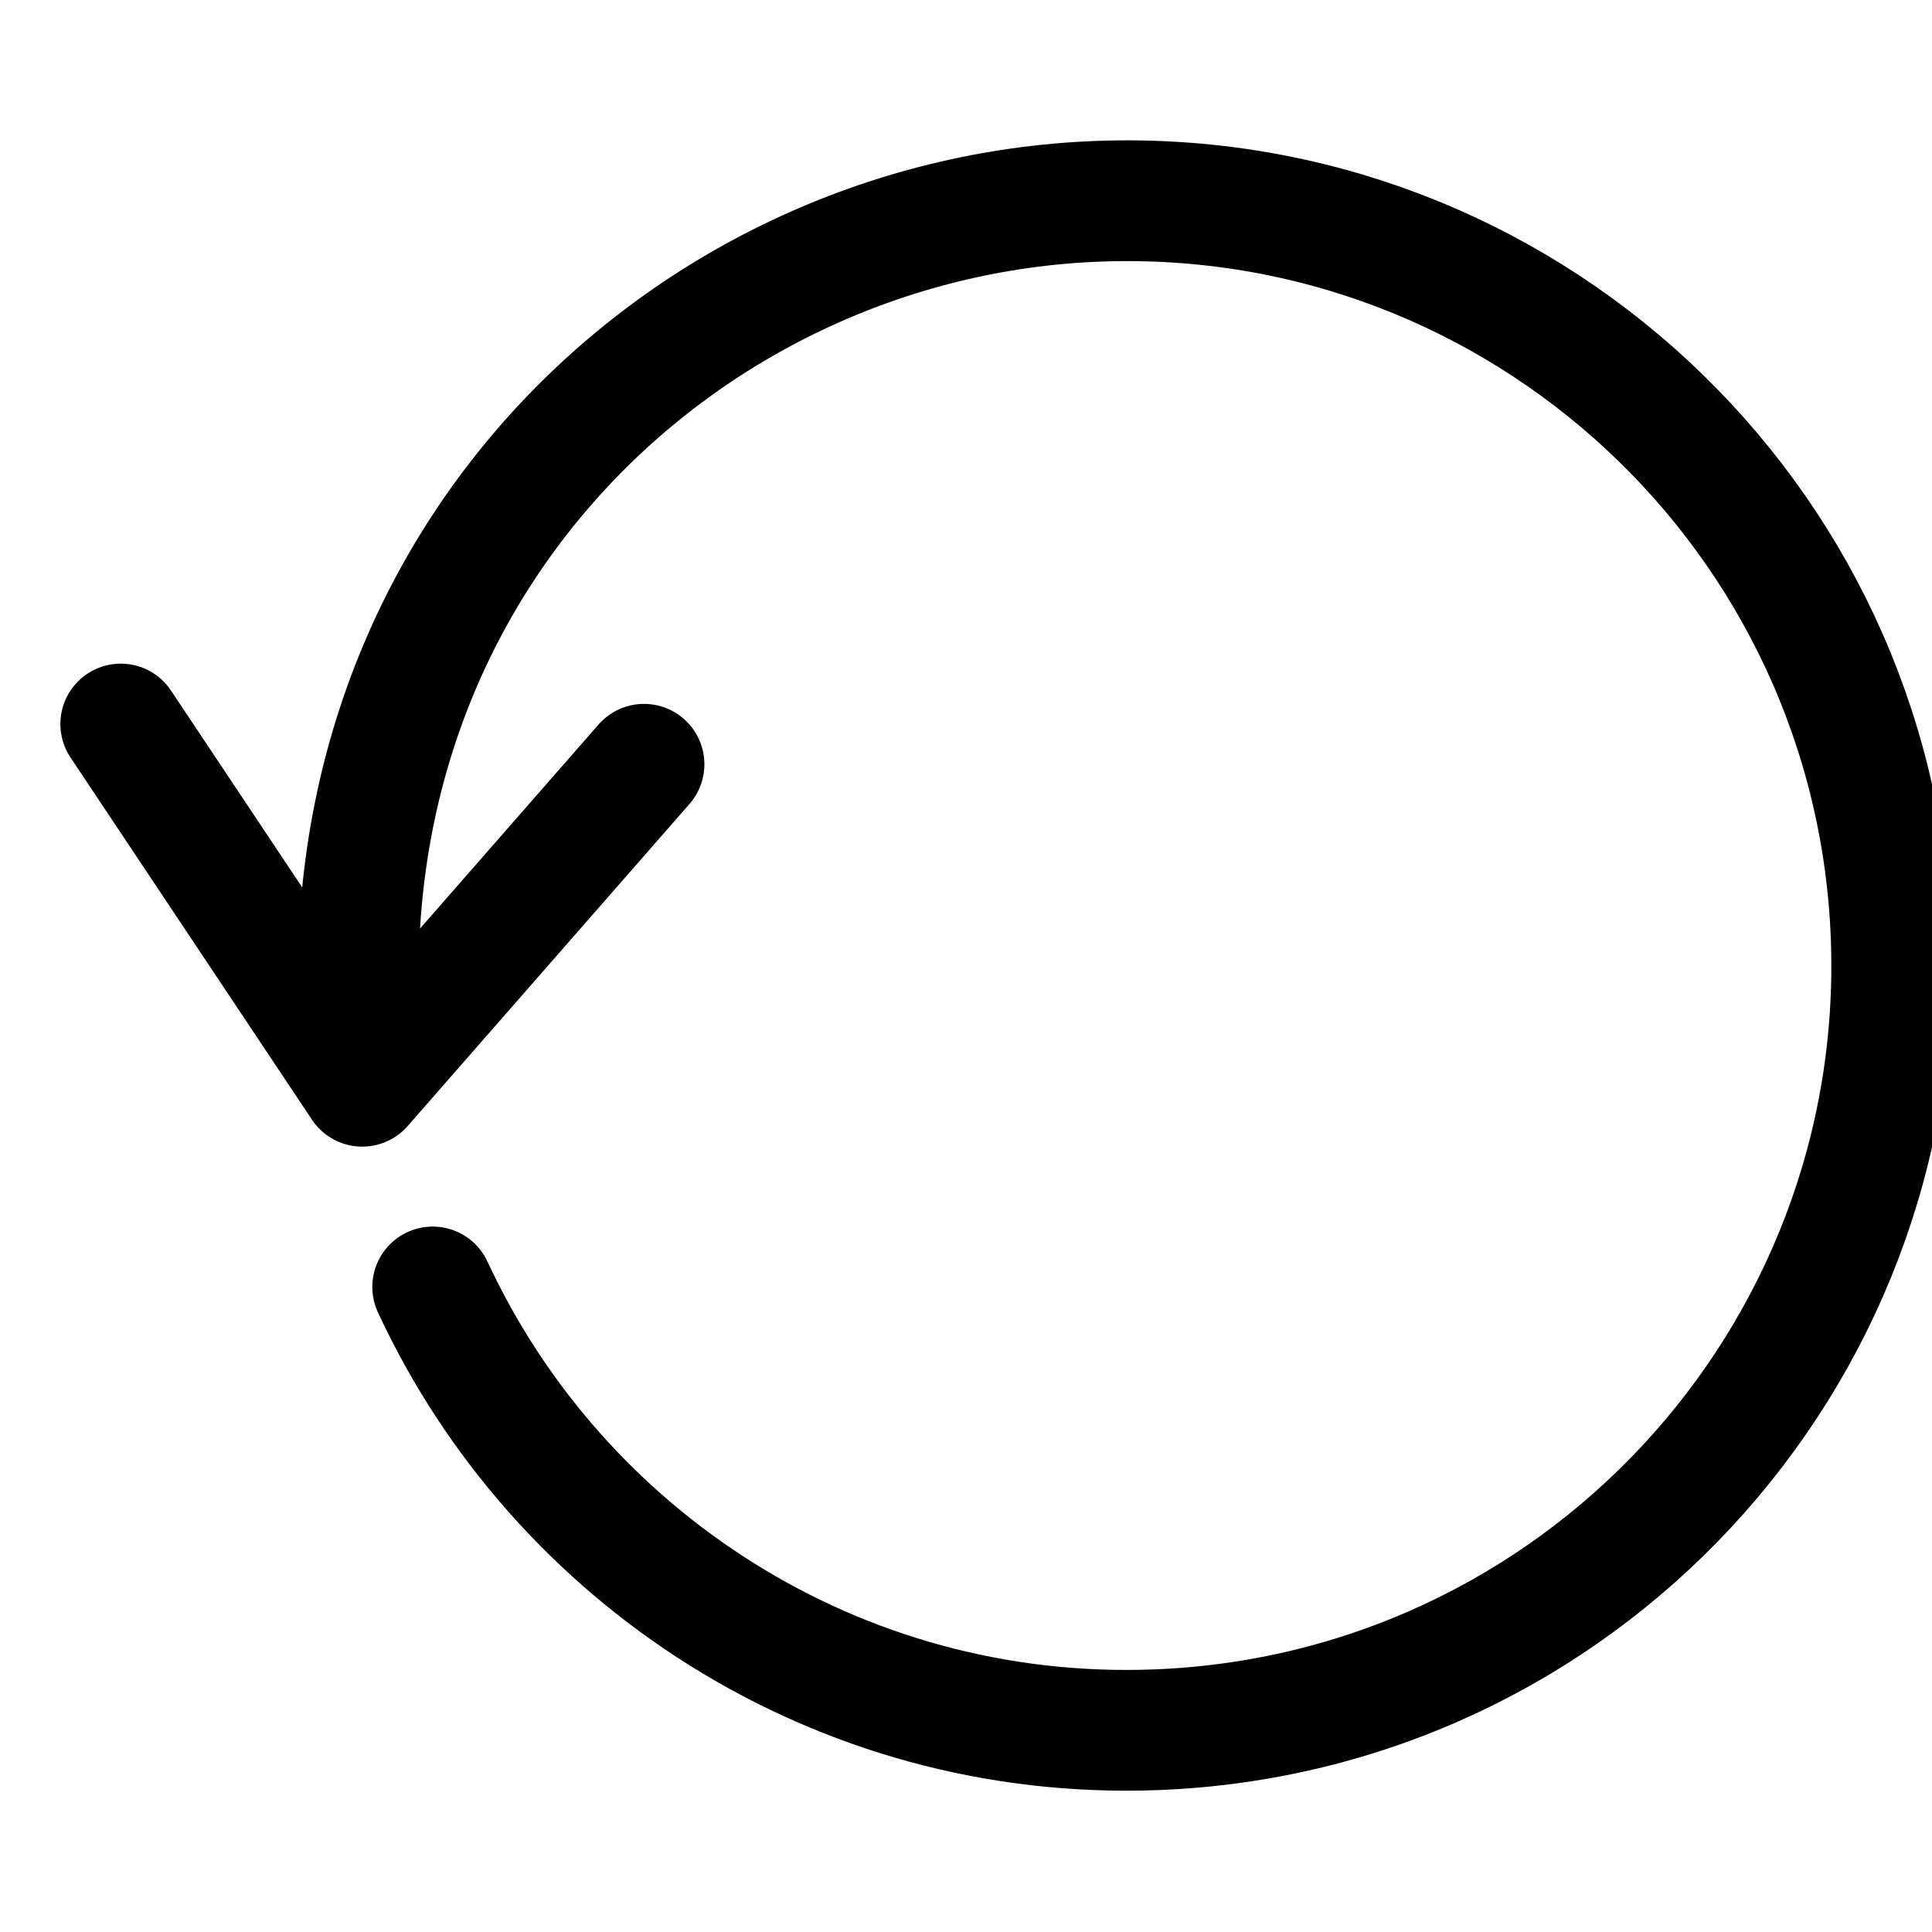
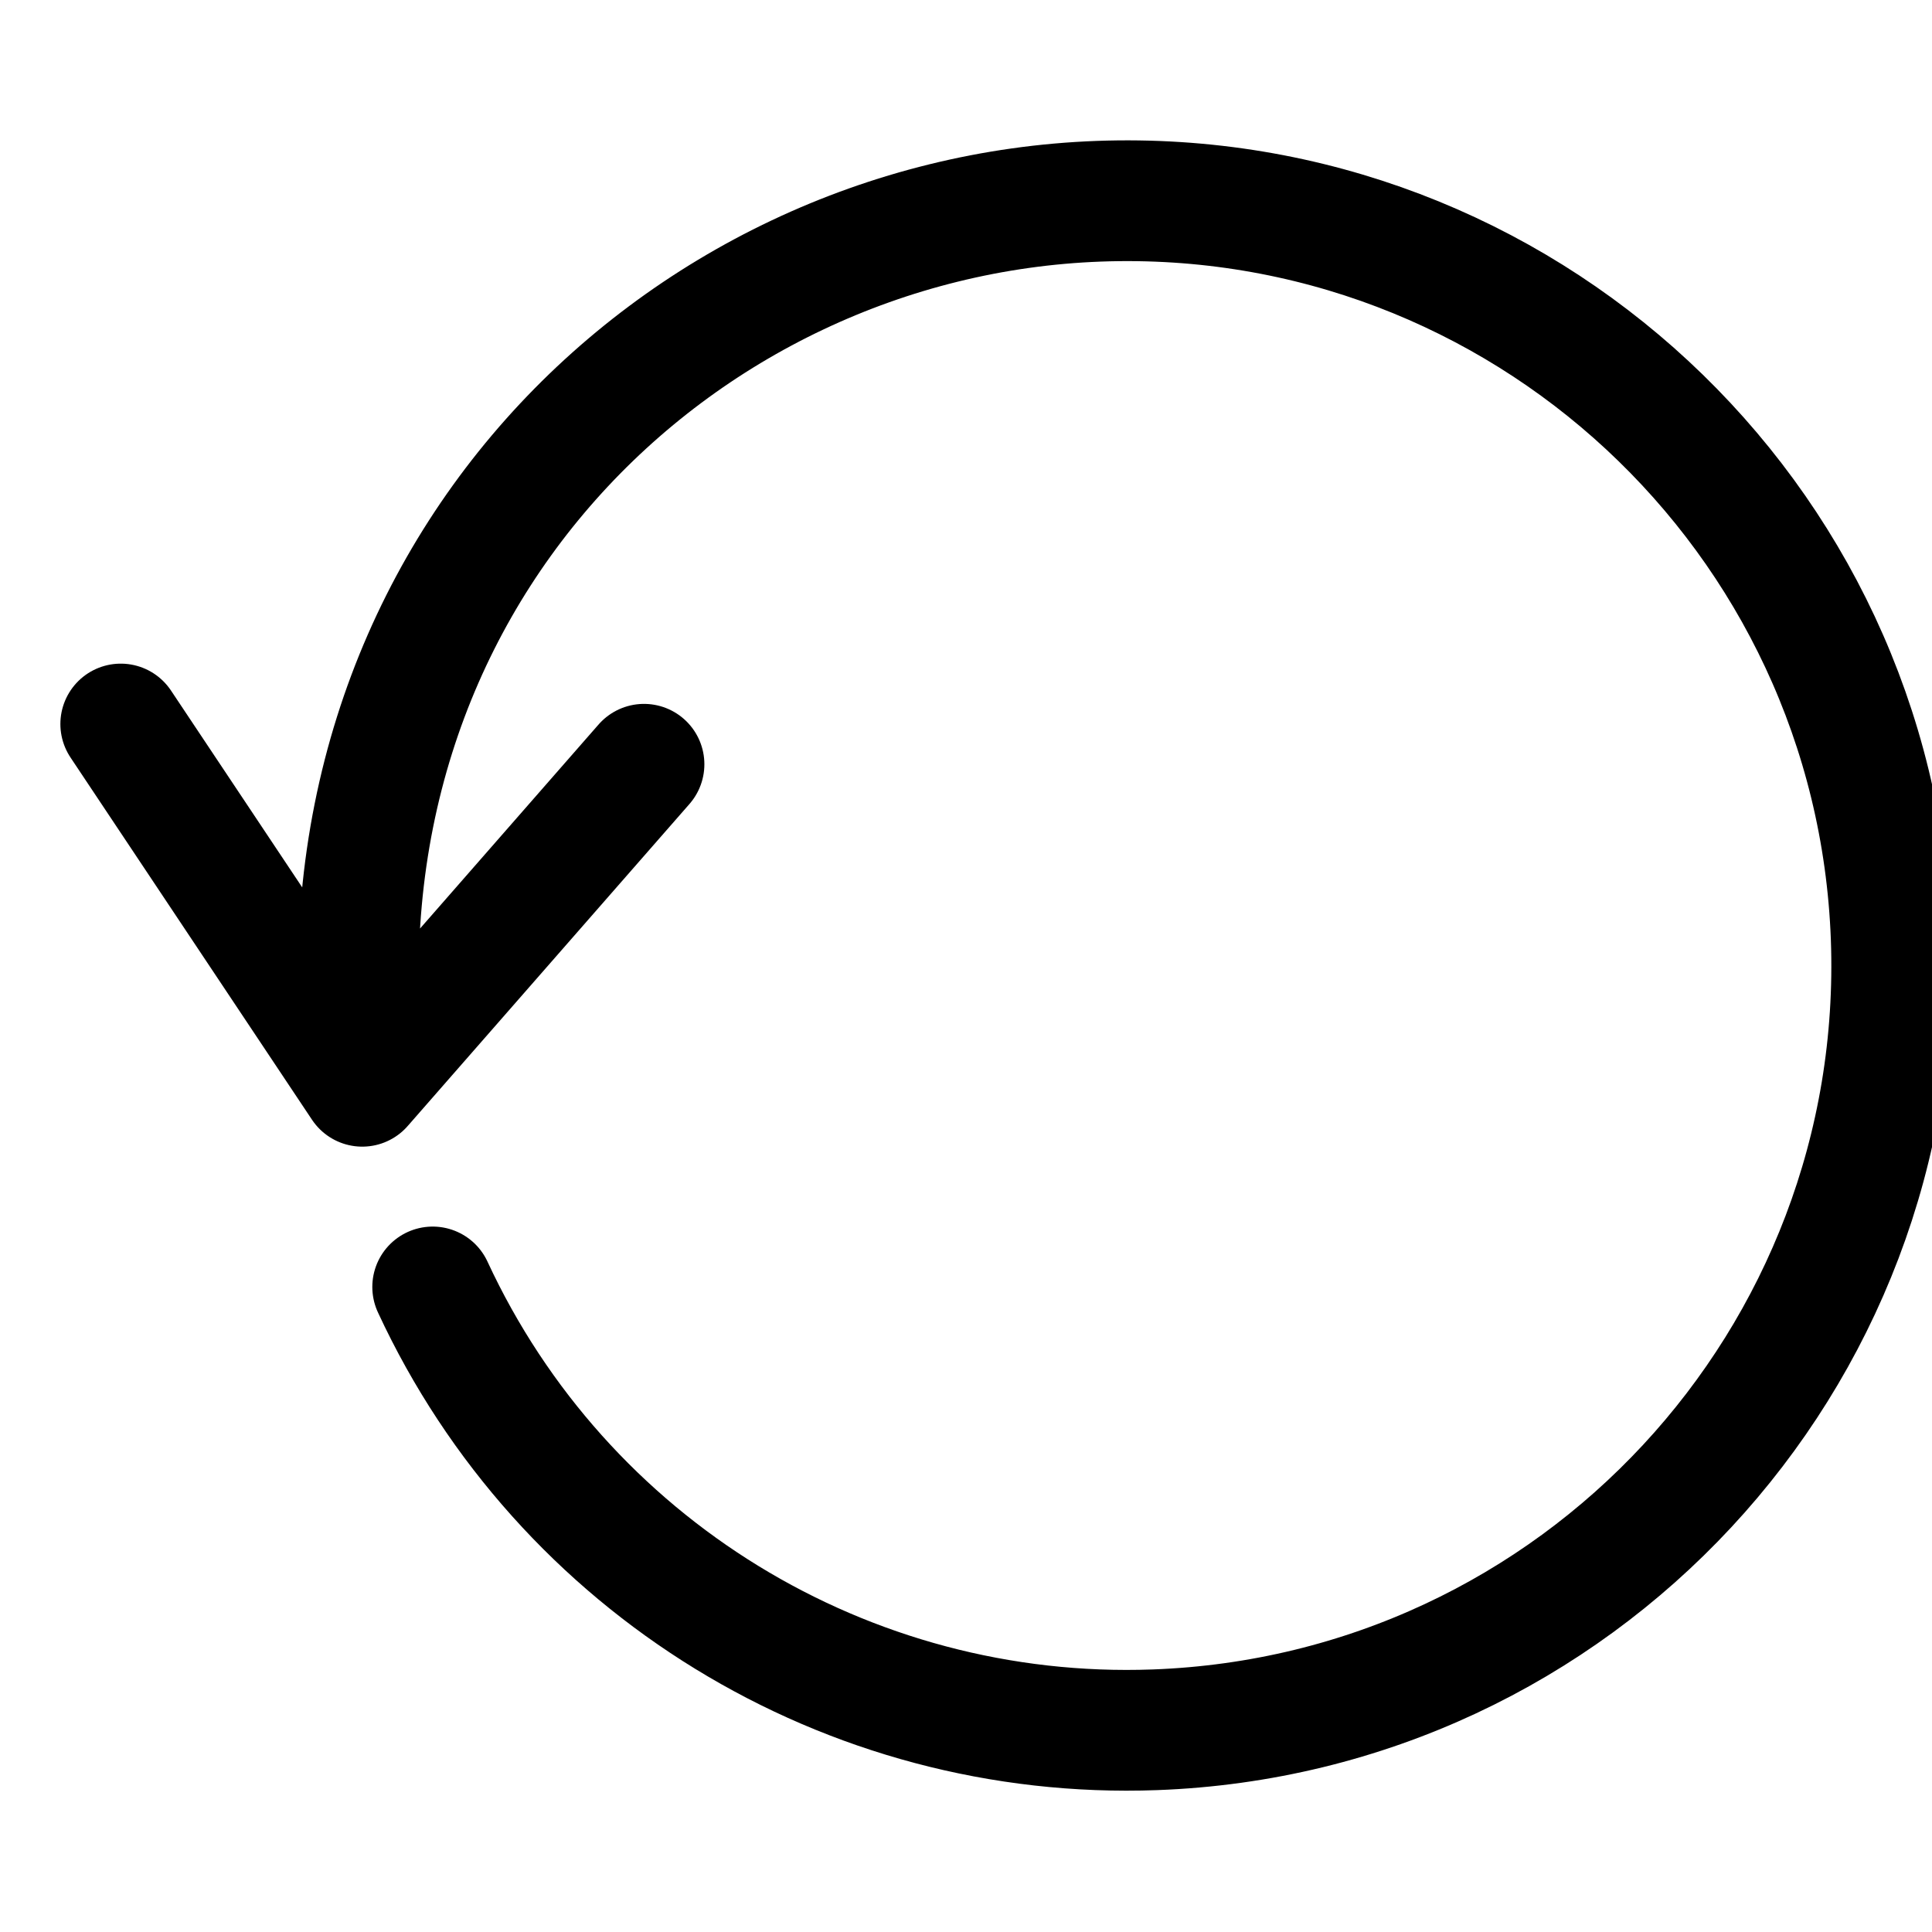
- <svg xmlns="http://www.w3.org/2000/svg" width="24" height="24" viewBox="0 0 24 24">
-   <g stroke="#000" stroke-linecap="round" stroke-linejoin="round" stroke-miterlimit="10" fill="none">
-     <path stroke-width="1.5" d="M1.5 8.994l3 4.5 3.5-4M4.531 13.432c-.751-6.215 3.875-10.739 9.118-10.932 5.243-.192 9.65 3.902 9.844 9.145.192 5.243-3.901 9.65-9.145 9.843-3.942.146-7.41-2.133-8.973-5.501" />
-   </g>
+ <svg xmlns="http://www.w3.org/2000/svg" width="24" height="24">
+   <path stroke-width="1.5" d="M1.5 8.994l3 4.5 3.5-4m-3.469 3.938C3.78 7.217 8.406 2.693 13.649 2.5a9.503 9.503 0 019.844 9.145c.192 5.243-3.901 9.65-9.145 9.843a9.504 9.504 0 01-8.973-5.501" stroke="#000" stroke-linecap="round" stroke-linejoin="round" stroke-miterlimit="10" fill="none" />
</svg>
